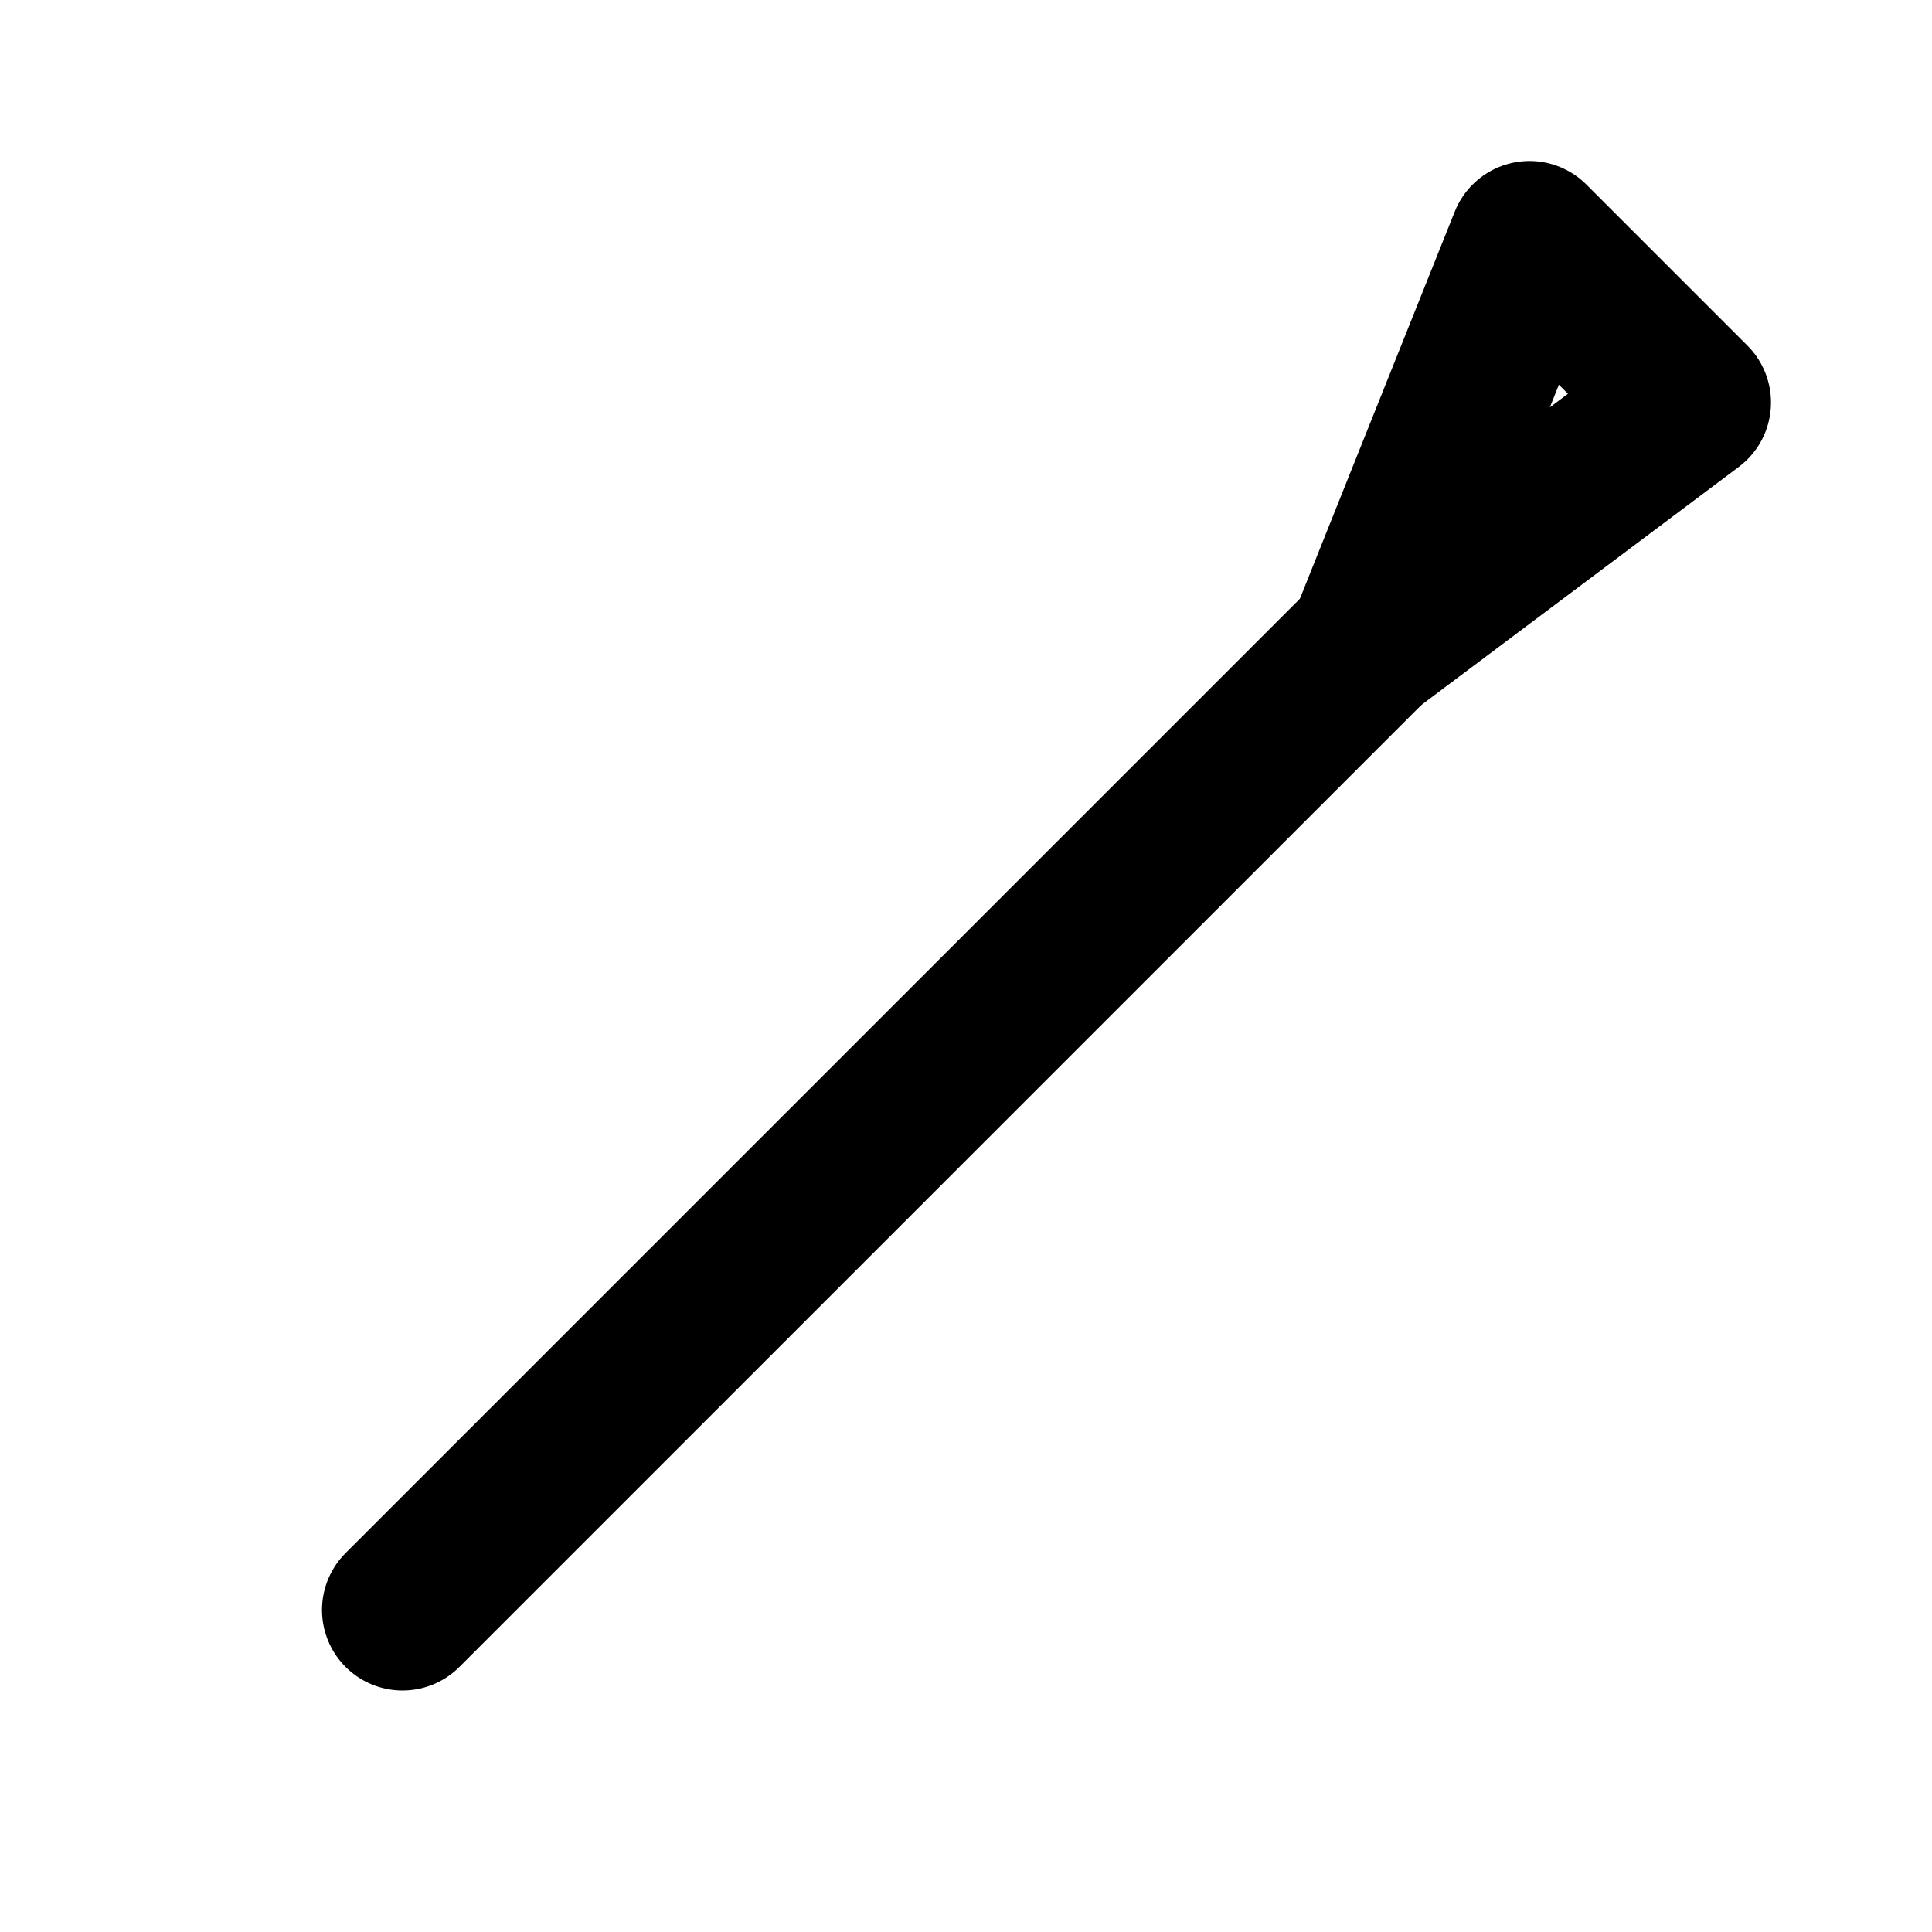
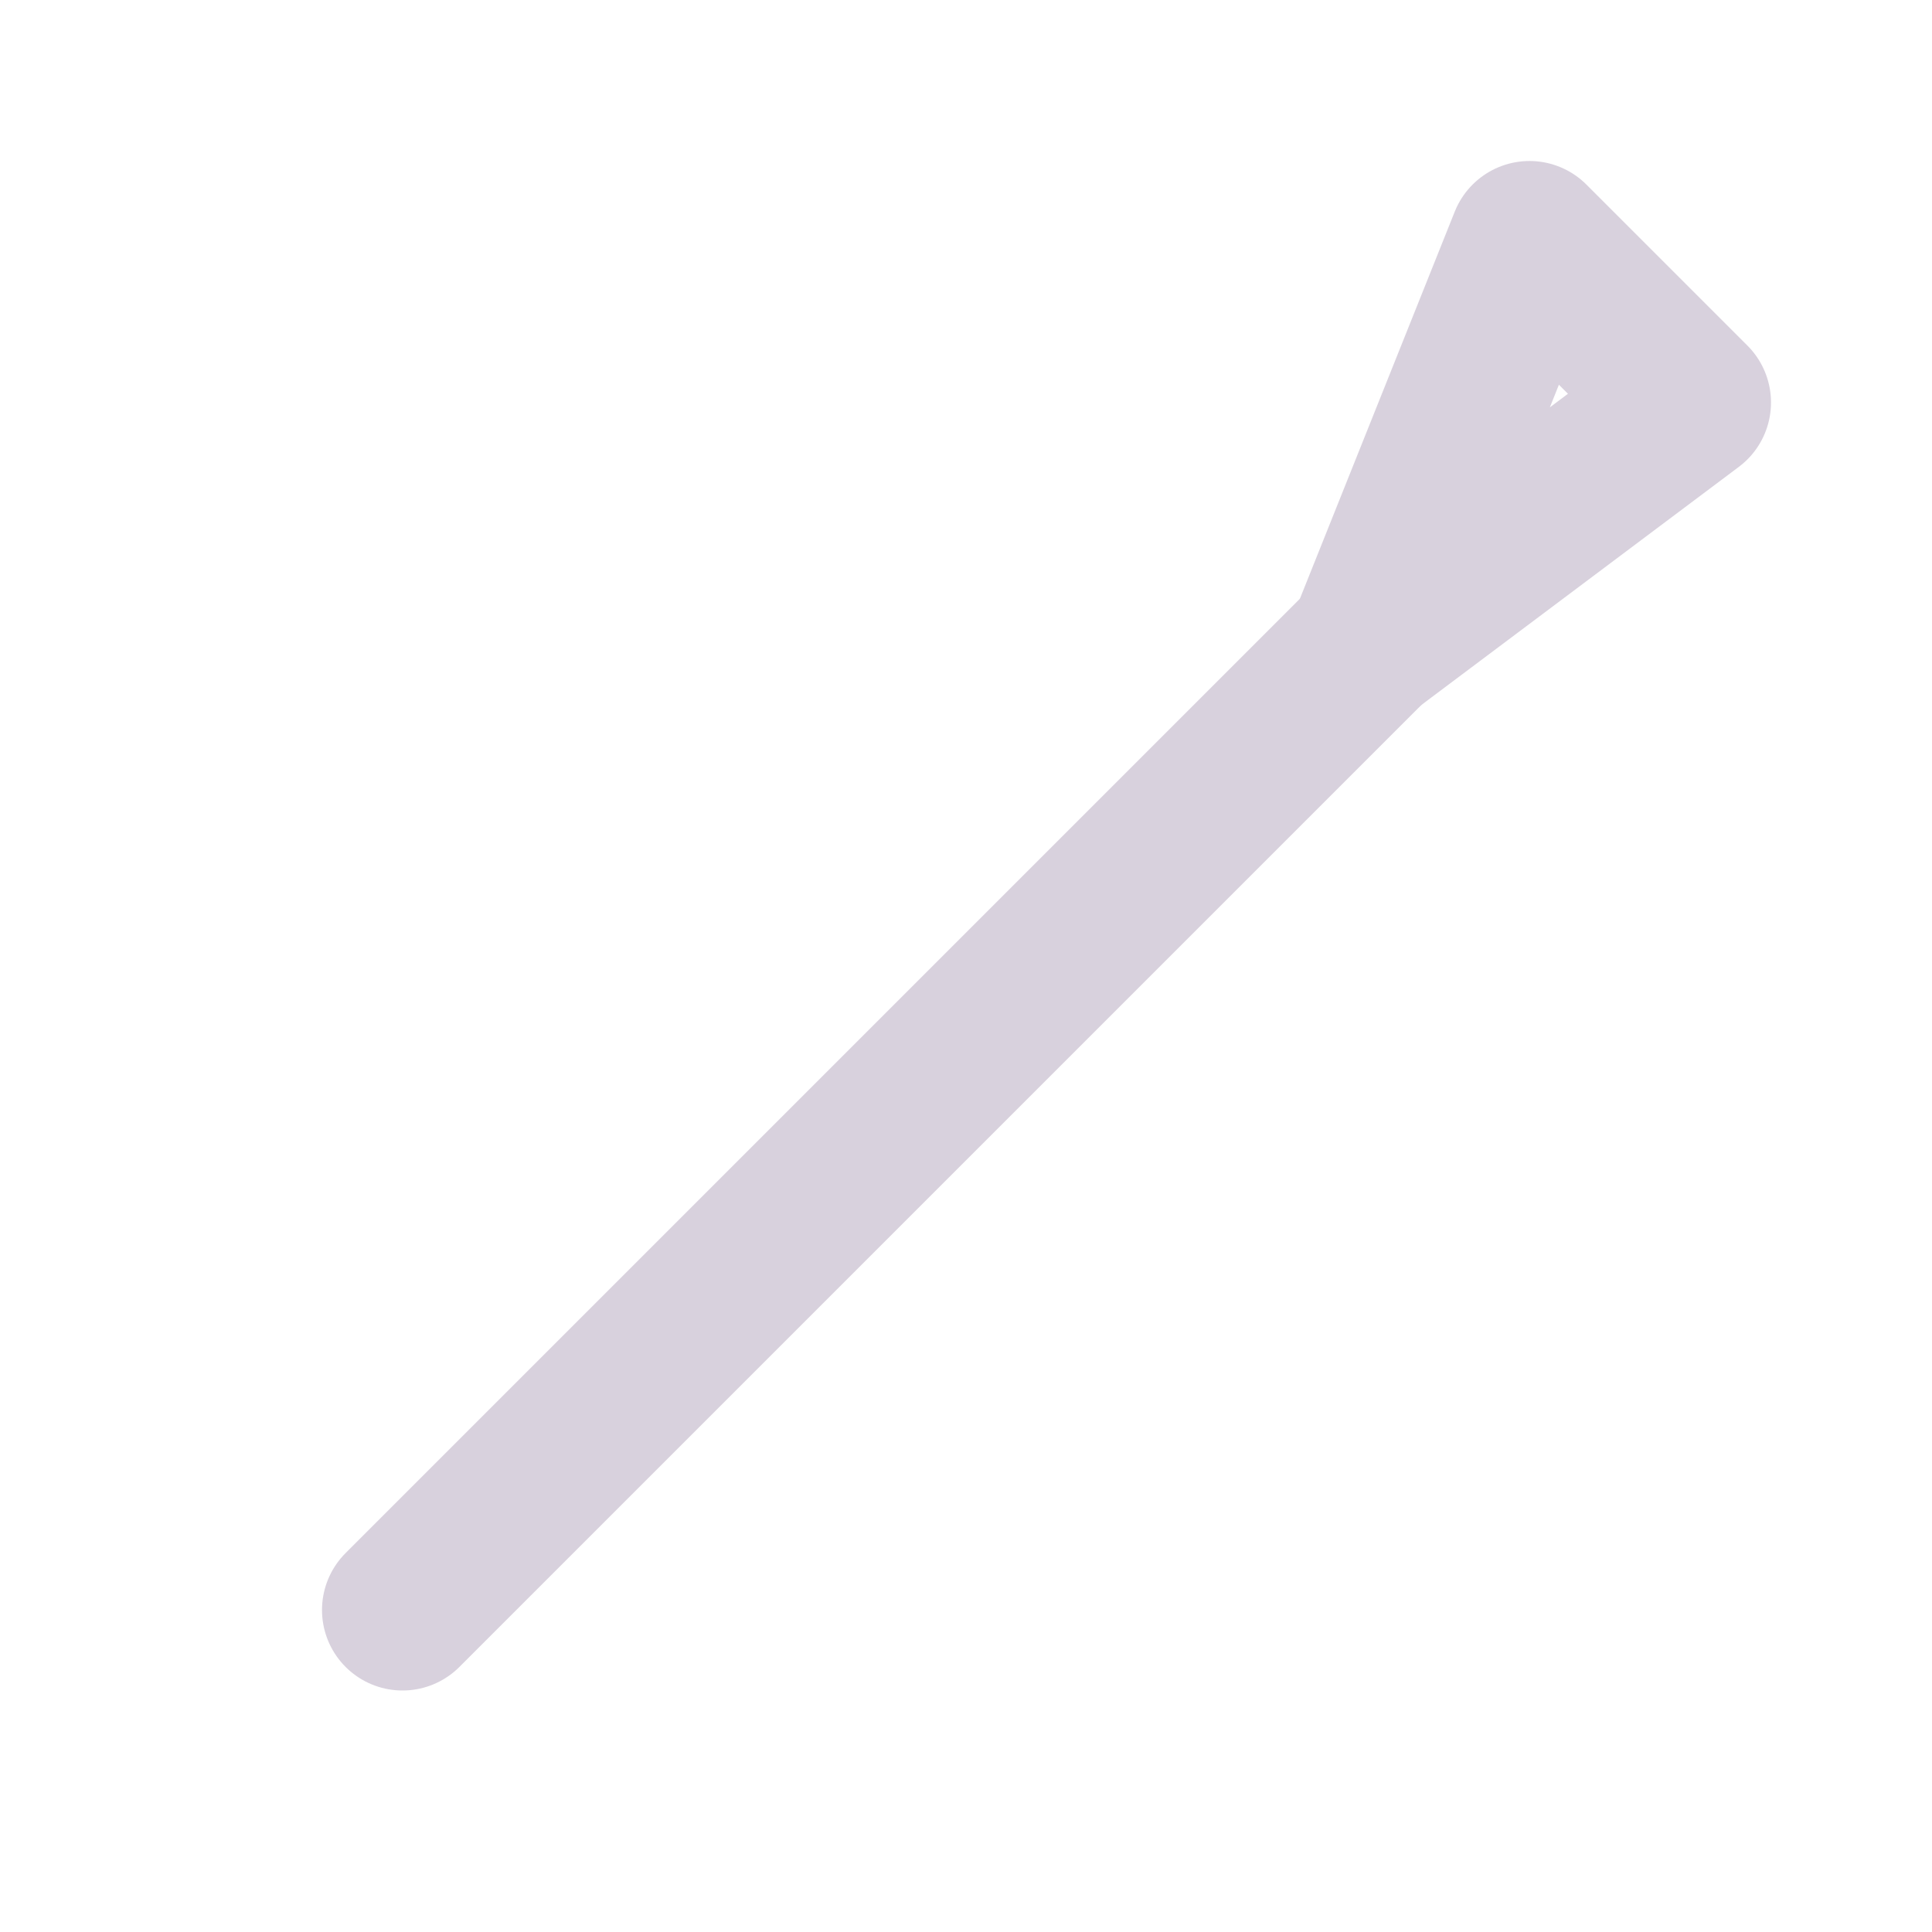
<svg xmlns="http://www.w3.org/2000/svg" viewBox="0 0 24 24">
-   <g fill="none" stroke="currentColor" stroke-width="2" stroke-linecap="round" stroke-linejoin="round">
+   <g fill="none" stroke="#d8d1dd" stroke-width="2" stroke-linecap="round" stroke-linejoin="round">
    <path d="M5 20L17 8" />
    <path d="M17 8l2-5 2 2-4 3z" />
  </g>
</svg>
